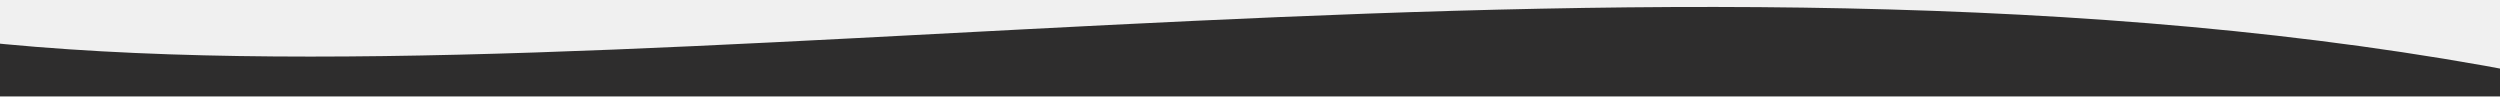
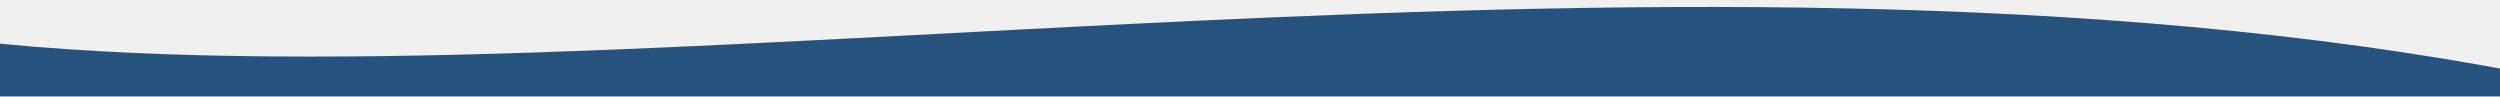
<svg xmlns="http://www.w3.org/2000/svg" width="1400" height="54" viewBox="0 0 1400 54" fill="none">
  <g clip-path="url(#clip0)">
-     <path d="M-15.008 22.92C354.732 63.38 953.596 -55.05 1437.13 45.63L1400 55H6.55479e-05L-15.008 22.92Z" fill="#2e2d2d" />
+     <path d="M-15.008 22.92C354.732 63.38 953.596 -55.05 1437.13 45.63L1400 55H6.55479e-05L-15.008 22.92Z" fill="#25537e" />
  </g>
  <defs>
    <clipPath id="clip0">
      <rect width="1400" height="54" fill="white" />
    </clipPath>
  </defs>
</svg>
